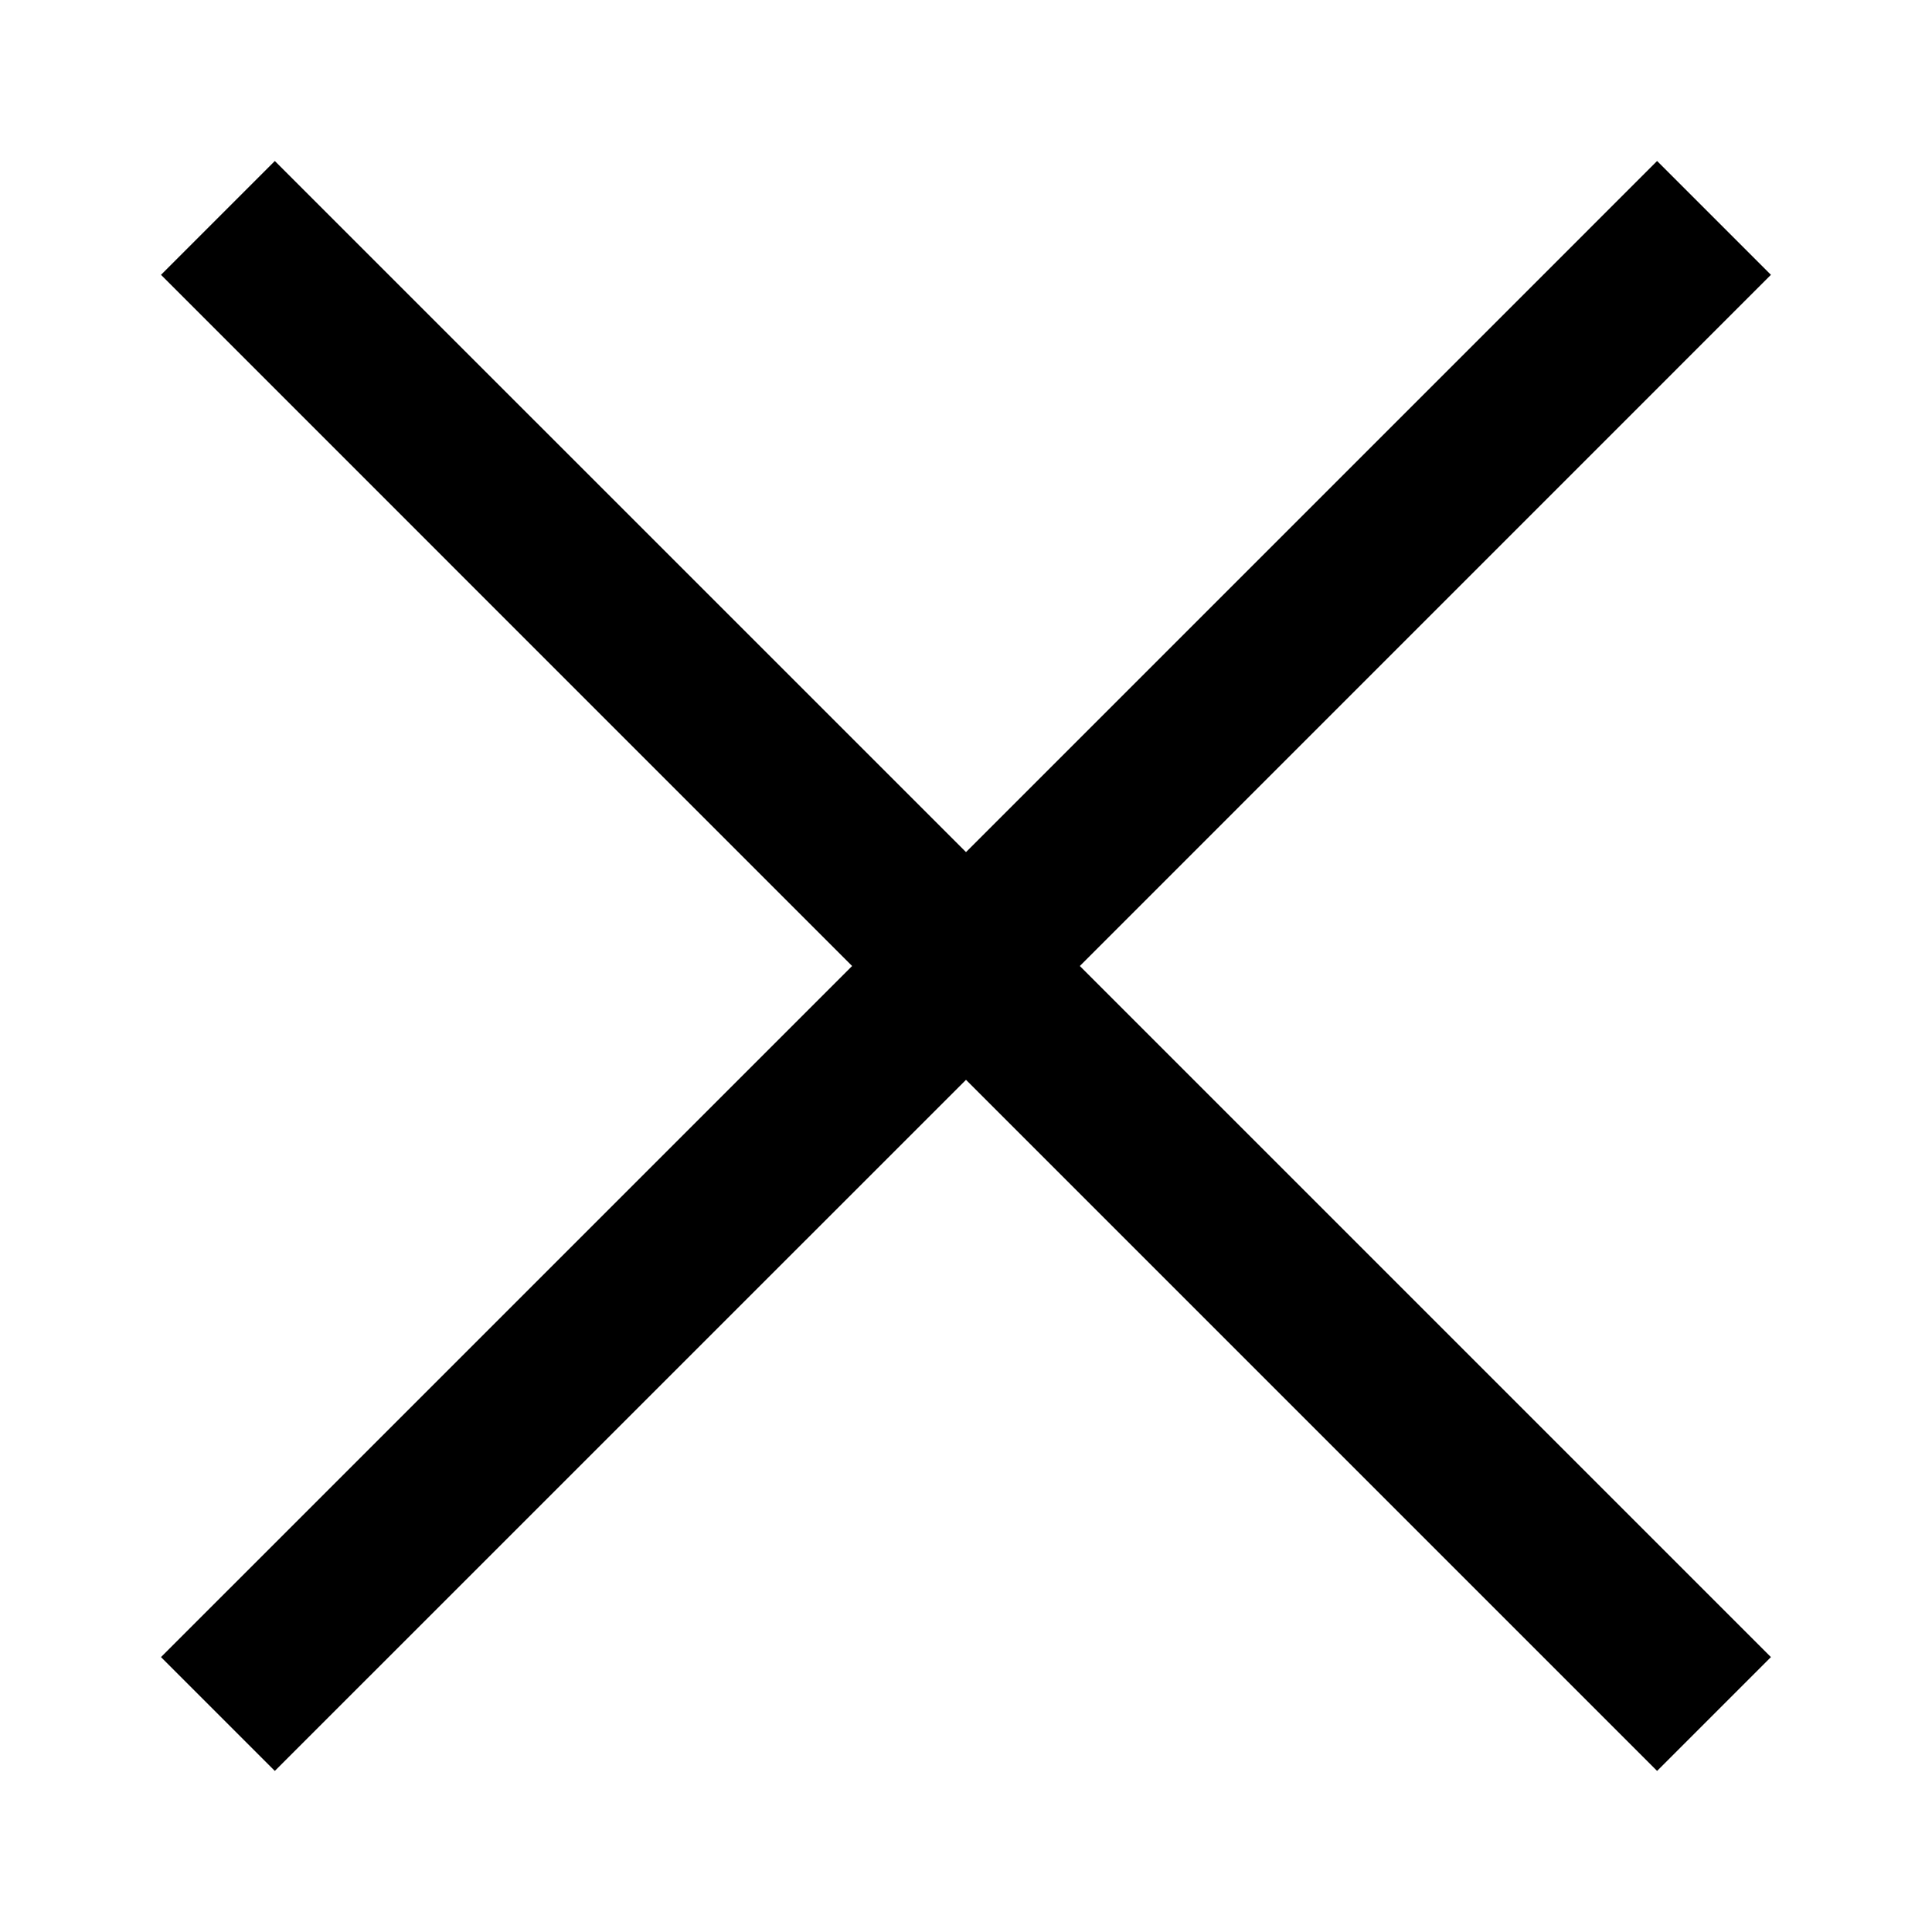
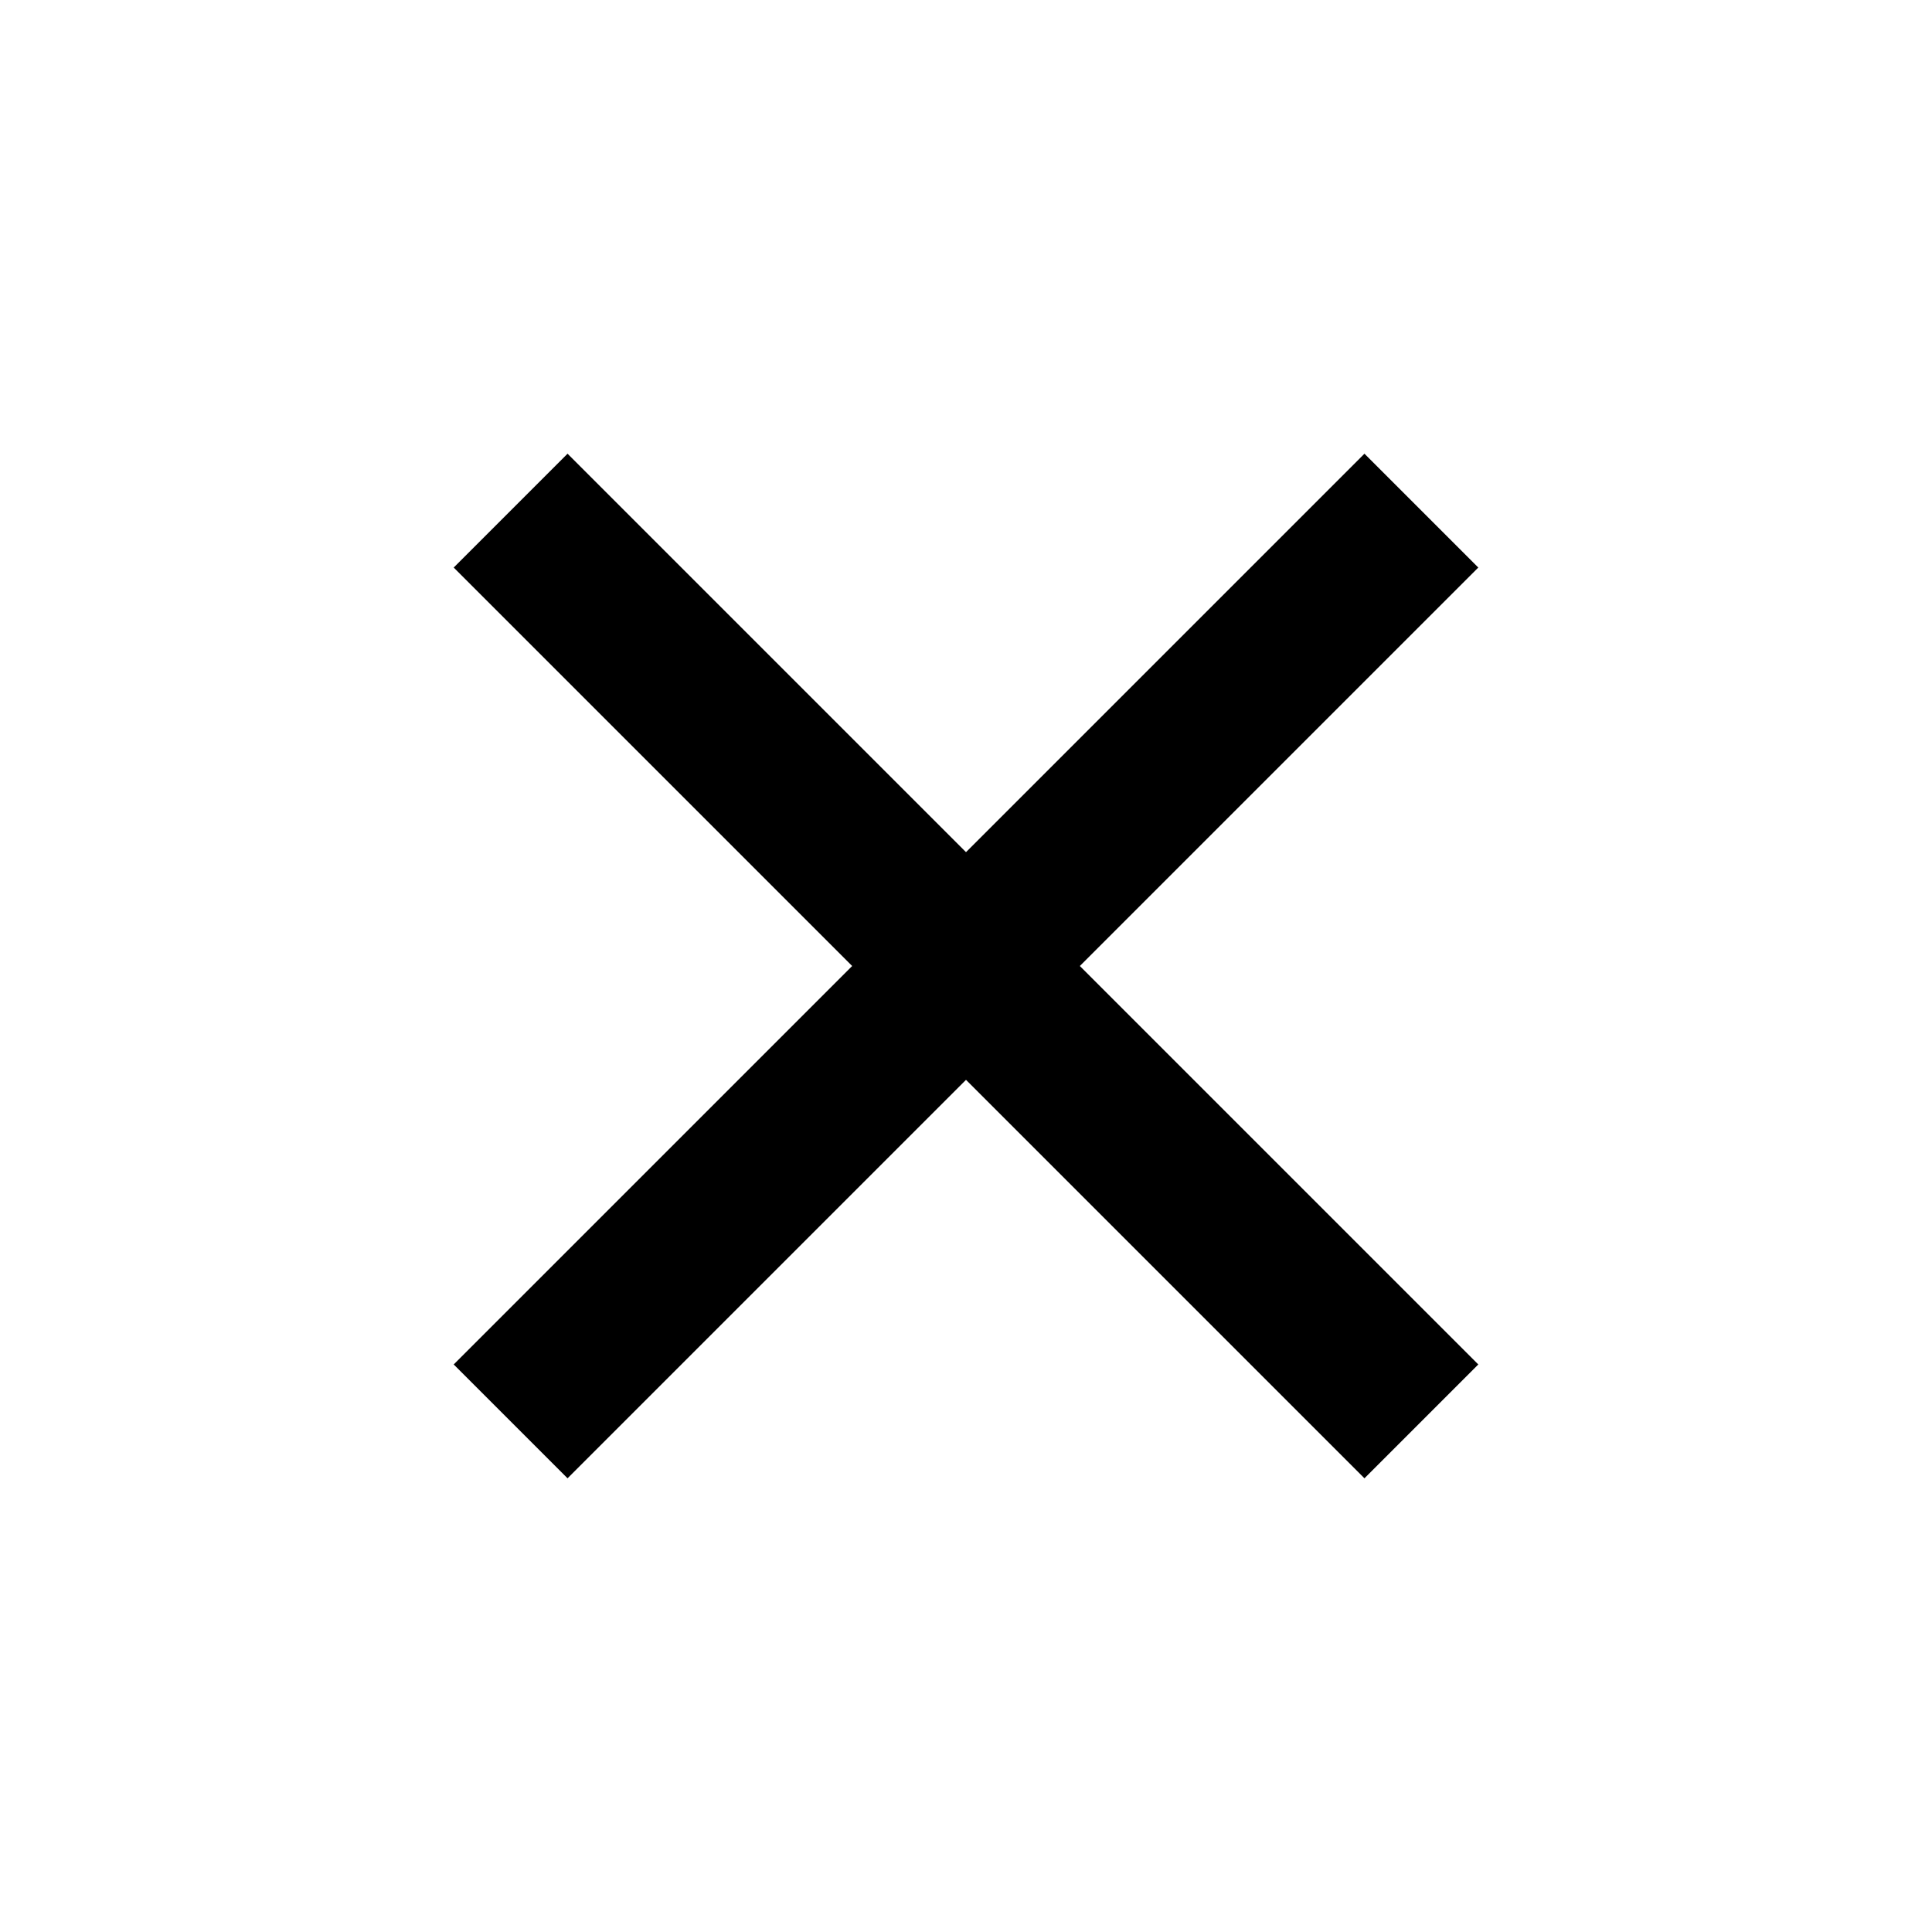
<svg xmlns="http://www.w3.org/2000/svg" width="240" height="240" viewBox="0 0 240 240" fill="none">
-   <path d="M219.99 34.14L205.85 20L120 105.85L34.14 20L20 34.14L105.85 120L20 205.85L34.14 219.99L120 134.14L205.85 219.99L219.99 205.85L134.14 120L219.99 34.14Z" fill="black" />
+   <path d="M183.64 70.503L134.143 120L183.64 169.497L169.497 183.64L120 134.143L70.503 183.64L56.36 169.497L105.857 120L56.36 70.503L70.503 56.36L120 105.857L169.497 56.36L183.64 70.503Z" fill="black" />
</svg>
